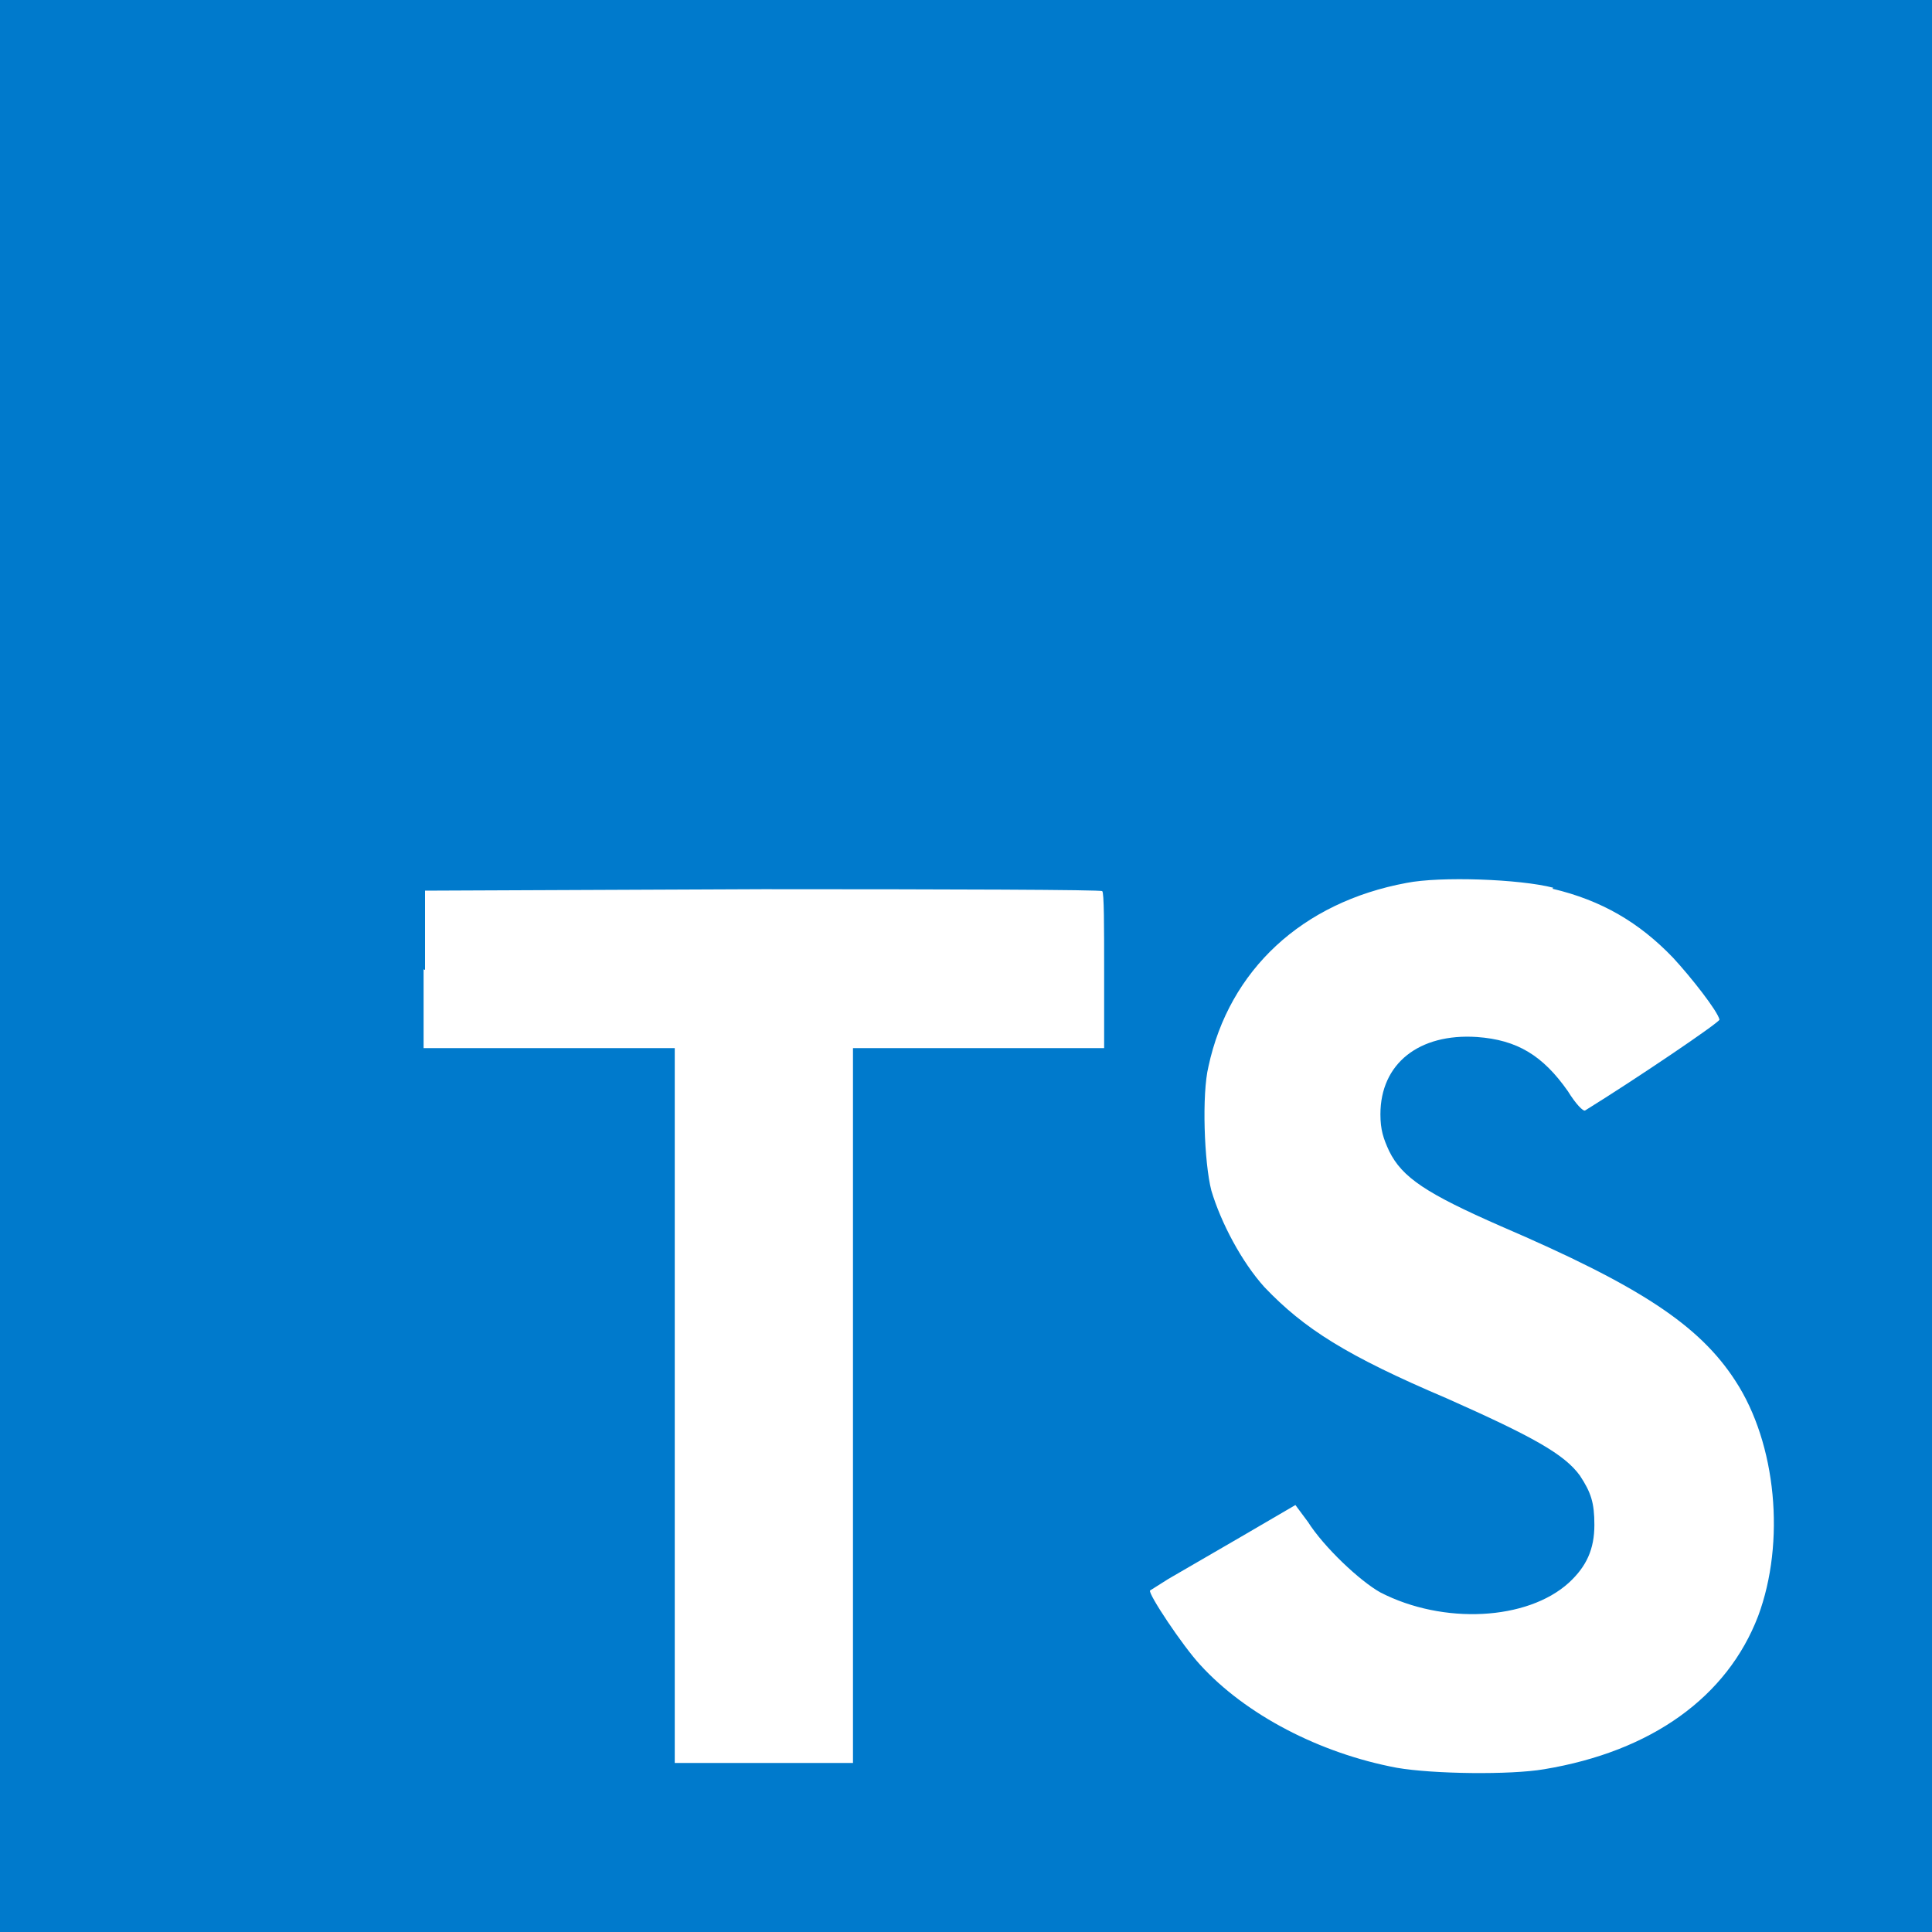
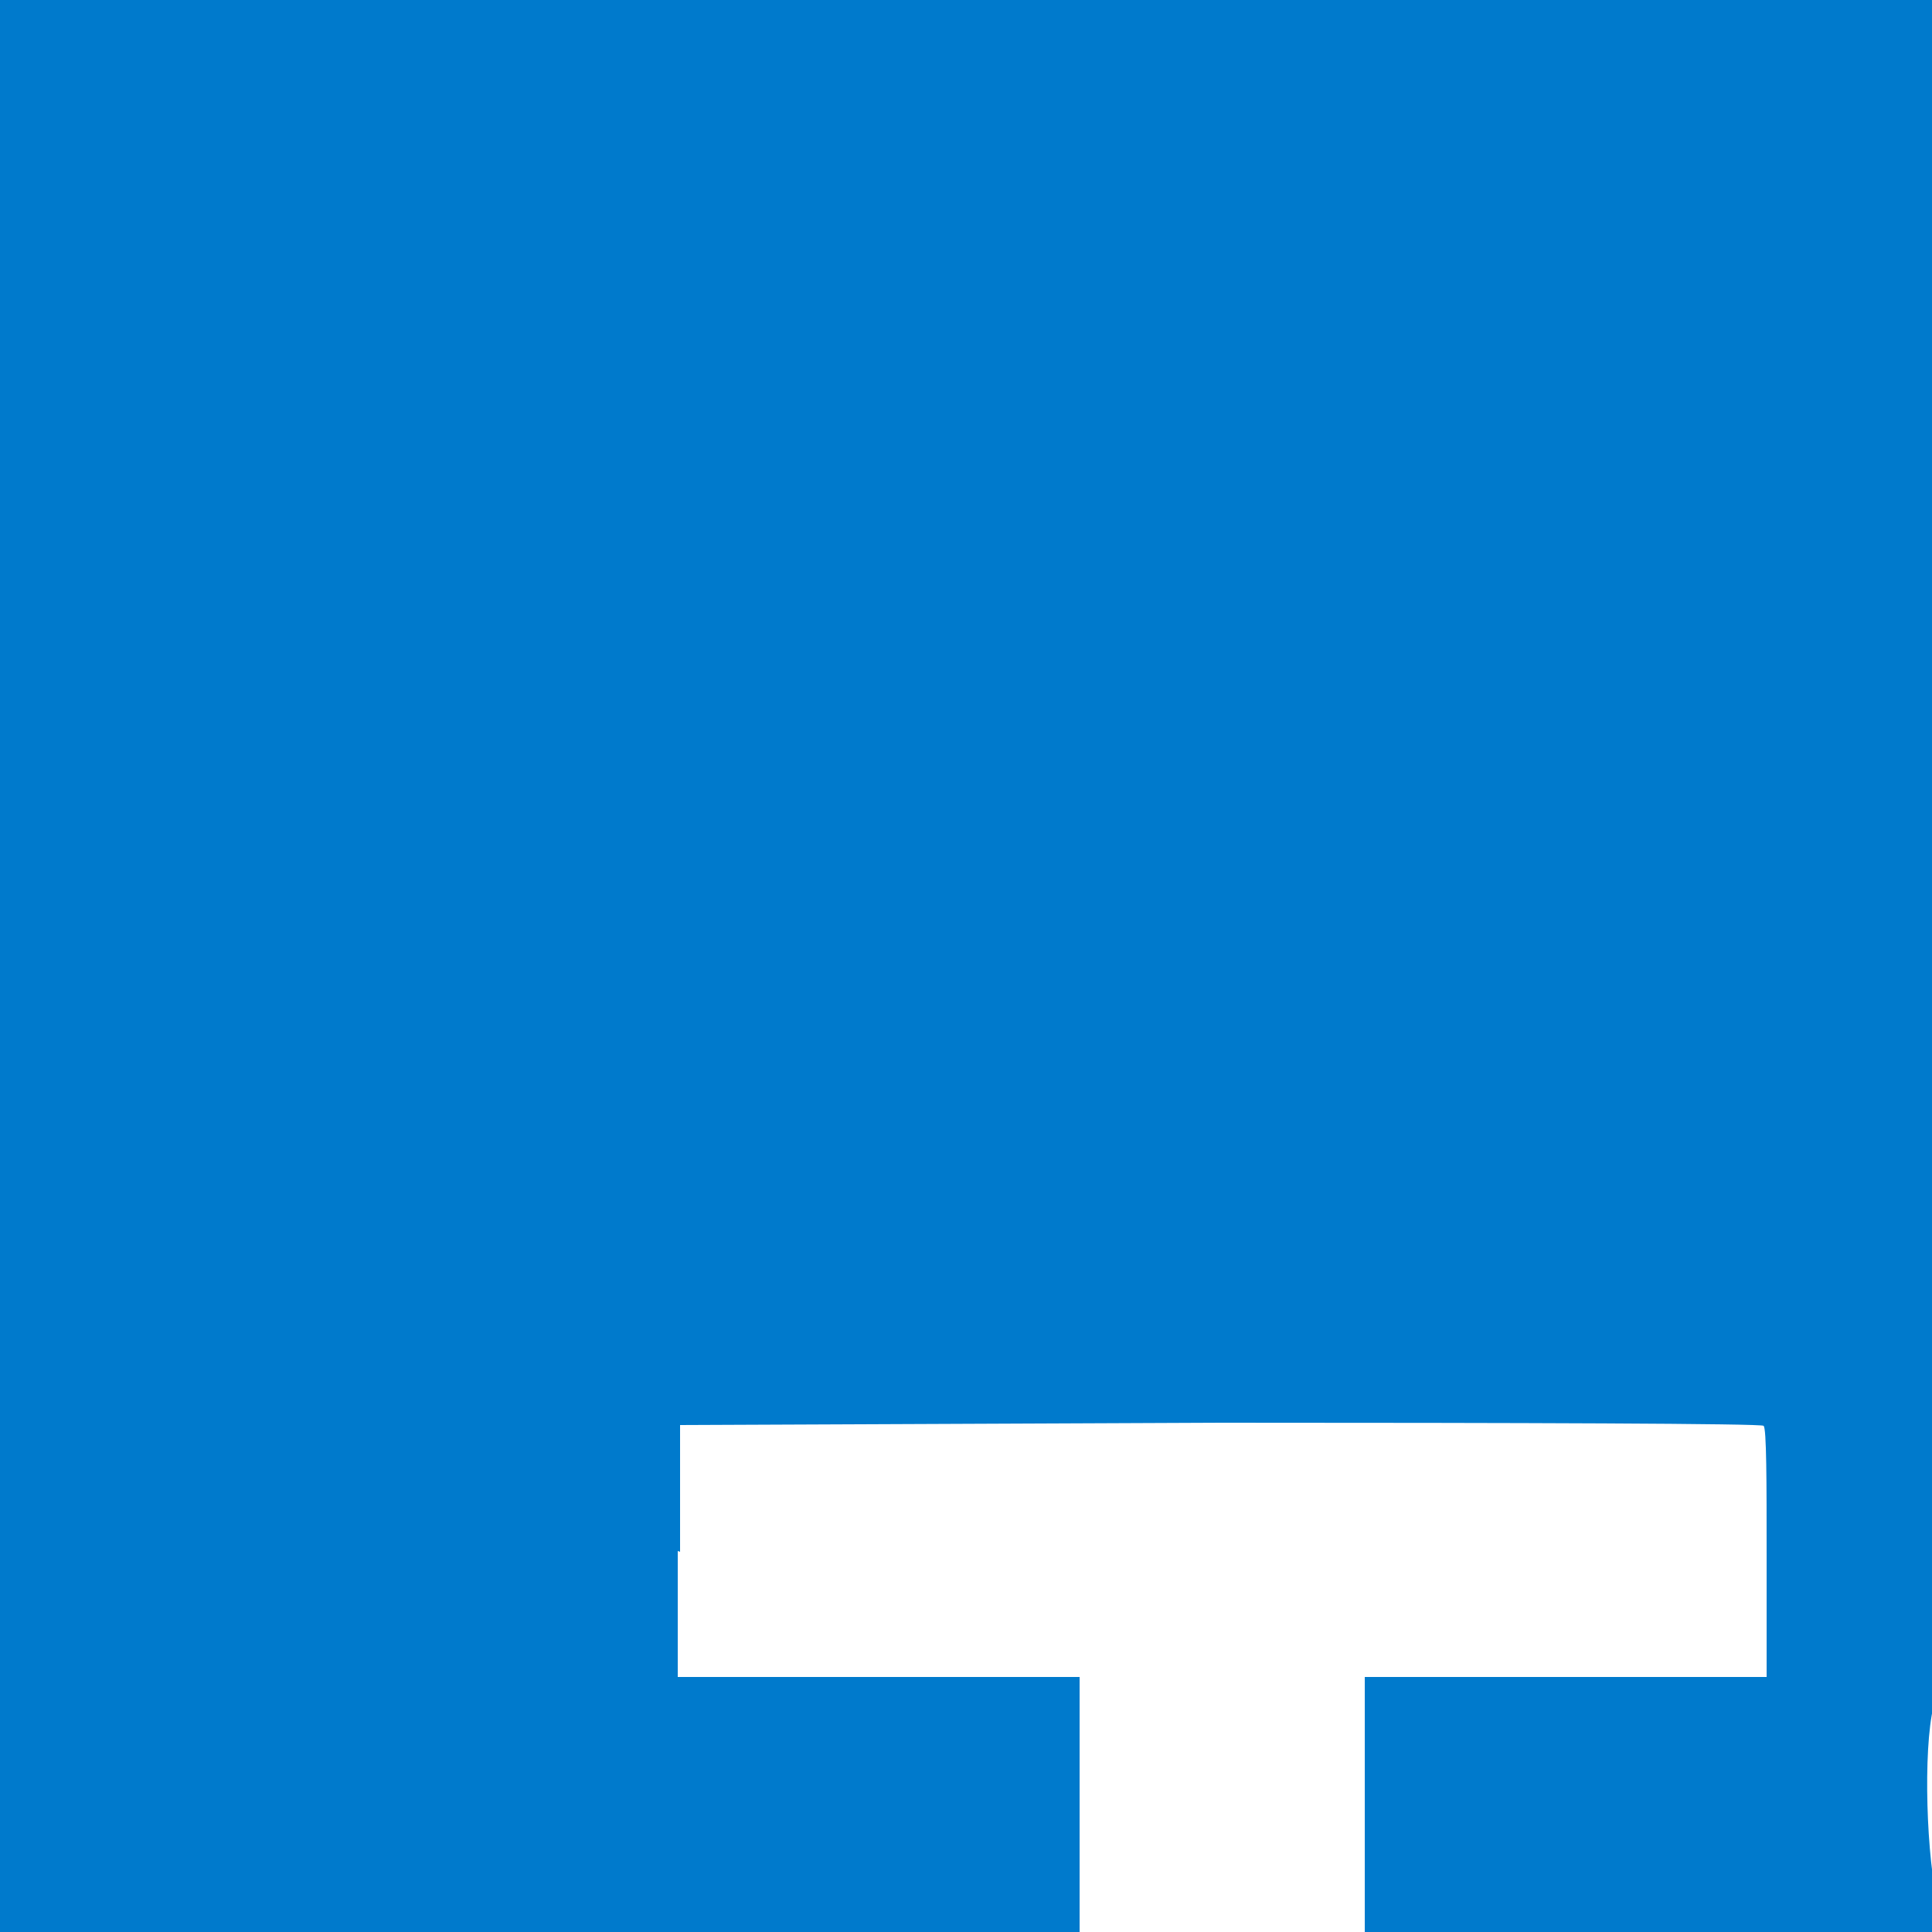
- <svg xmlns="http://www.w3.org/2000/svg" id="Layer_1" viewBox="0 0 400 400" width="2500" height="2500">
+ <svg xmlns="http://www.w3.org/2000/svg" id="Layer_1" viewBox="0 0 250 250" width="250" height="250">
  <style>.st0{fill:#007acc}.st1{fill:#fff}</style>
  <path class="st0" d="M0 200V0h400v400H0" />
  <path class="st1" d="M87.7 200.7V217h52v148h36.9V217h52v-16c0-9 0-16.3-.4-16.5 0-.3-31.7-.4-70.2-.4l-70 .3v16.4l-.3-.1zM321.4 184c10.2 2.4 18 7 25 14.3 3.7 4 9.2 11 9.6 12.8 0 .6-17.3 12.3-27.8 18.8-.4.3-2-1.4-3.6-4-5.2-7.4-10.5-10.6-18.8-11.2-12-.8-20 5.5-20 16 0 3.2.6 5 1.8 7.6 2.7 5.5 7.7 8.8 23.2 15.6 28.6 12.3 41 20.4 48.5 32 8.5 13 10.4 33.4 4.7 48.7-6.4 16.7-22 28-44.3 31.7-7 1.2-23 1-30.5-.3-16-3-31.3-11-40.7-21.3-3.7-4-10.8-14.7-10.4-15.4l3.8-2.4 15-8.7 11.3-6.6 2.6 3.5c3.3 5.2 10.7 12.2 15 14.6 13 6.7 30.4 5.8 39-2 3.7-3.4 5.3-7 5.3-12 0-4.6-.7-6.7-3-10.2-3.2-4.4-9.6-8-27.6-16-20.7-8.8-29.5-14.4-37.7-23-4.7-5.2-9-13.3-11-20-1.5-5.8-2-20-.6-25.7 4.3-20 19.4-34 41-38 7-1.4 23.5-.8 30.4 1l-.2.2z" />
</svg>
